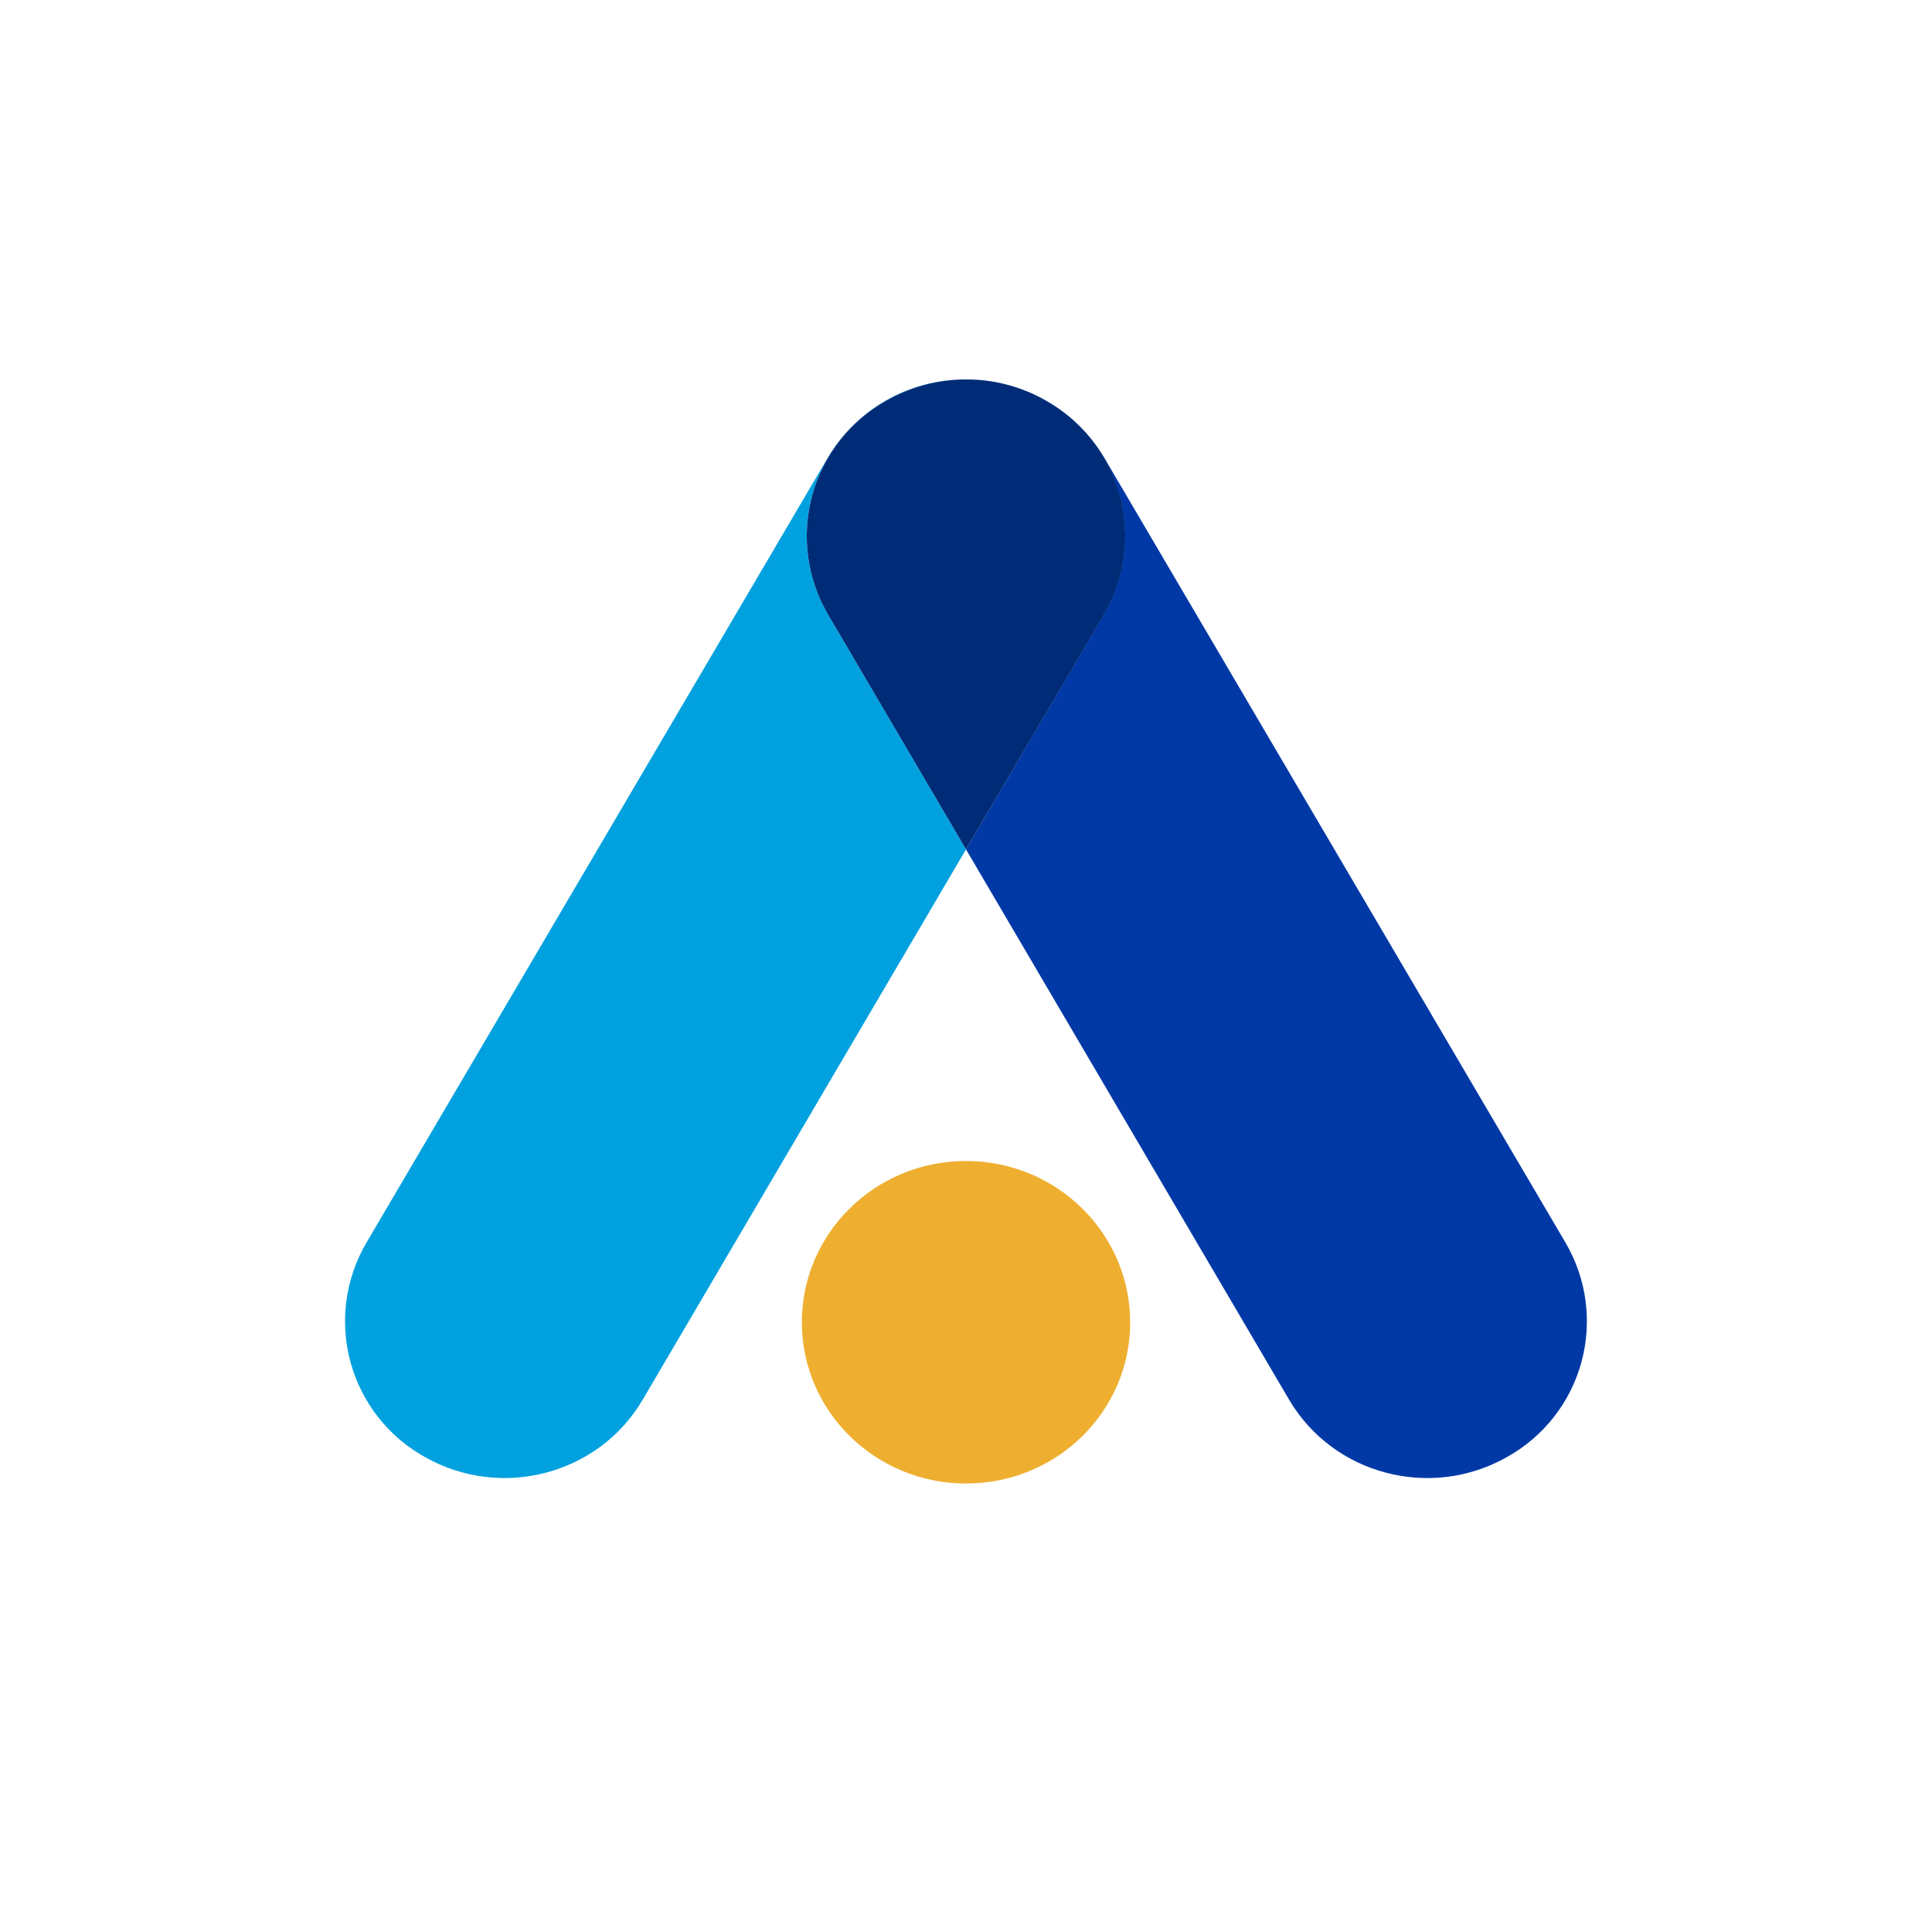
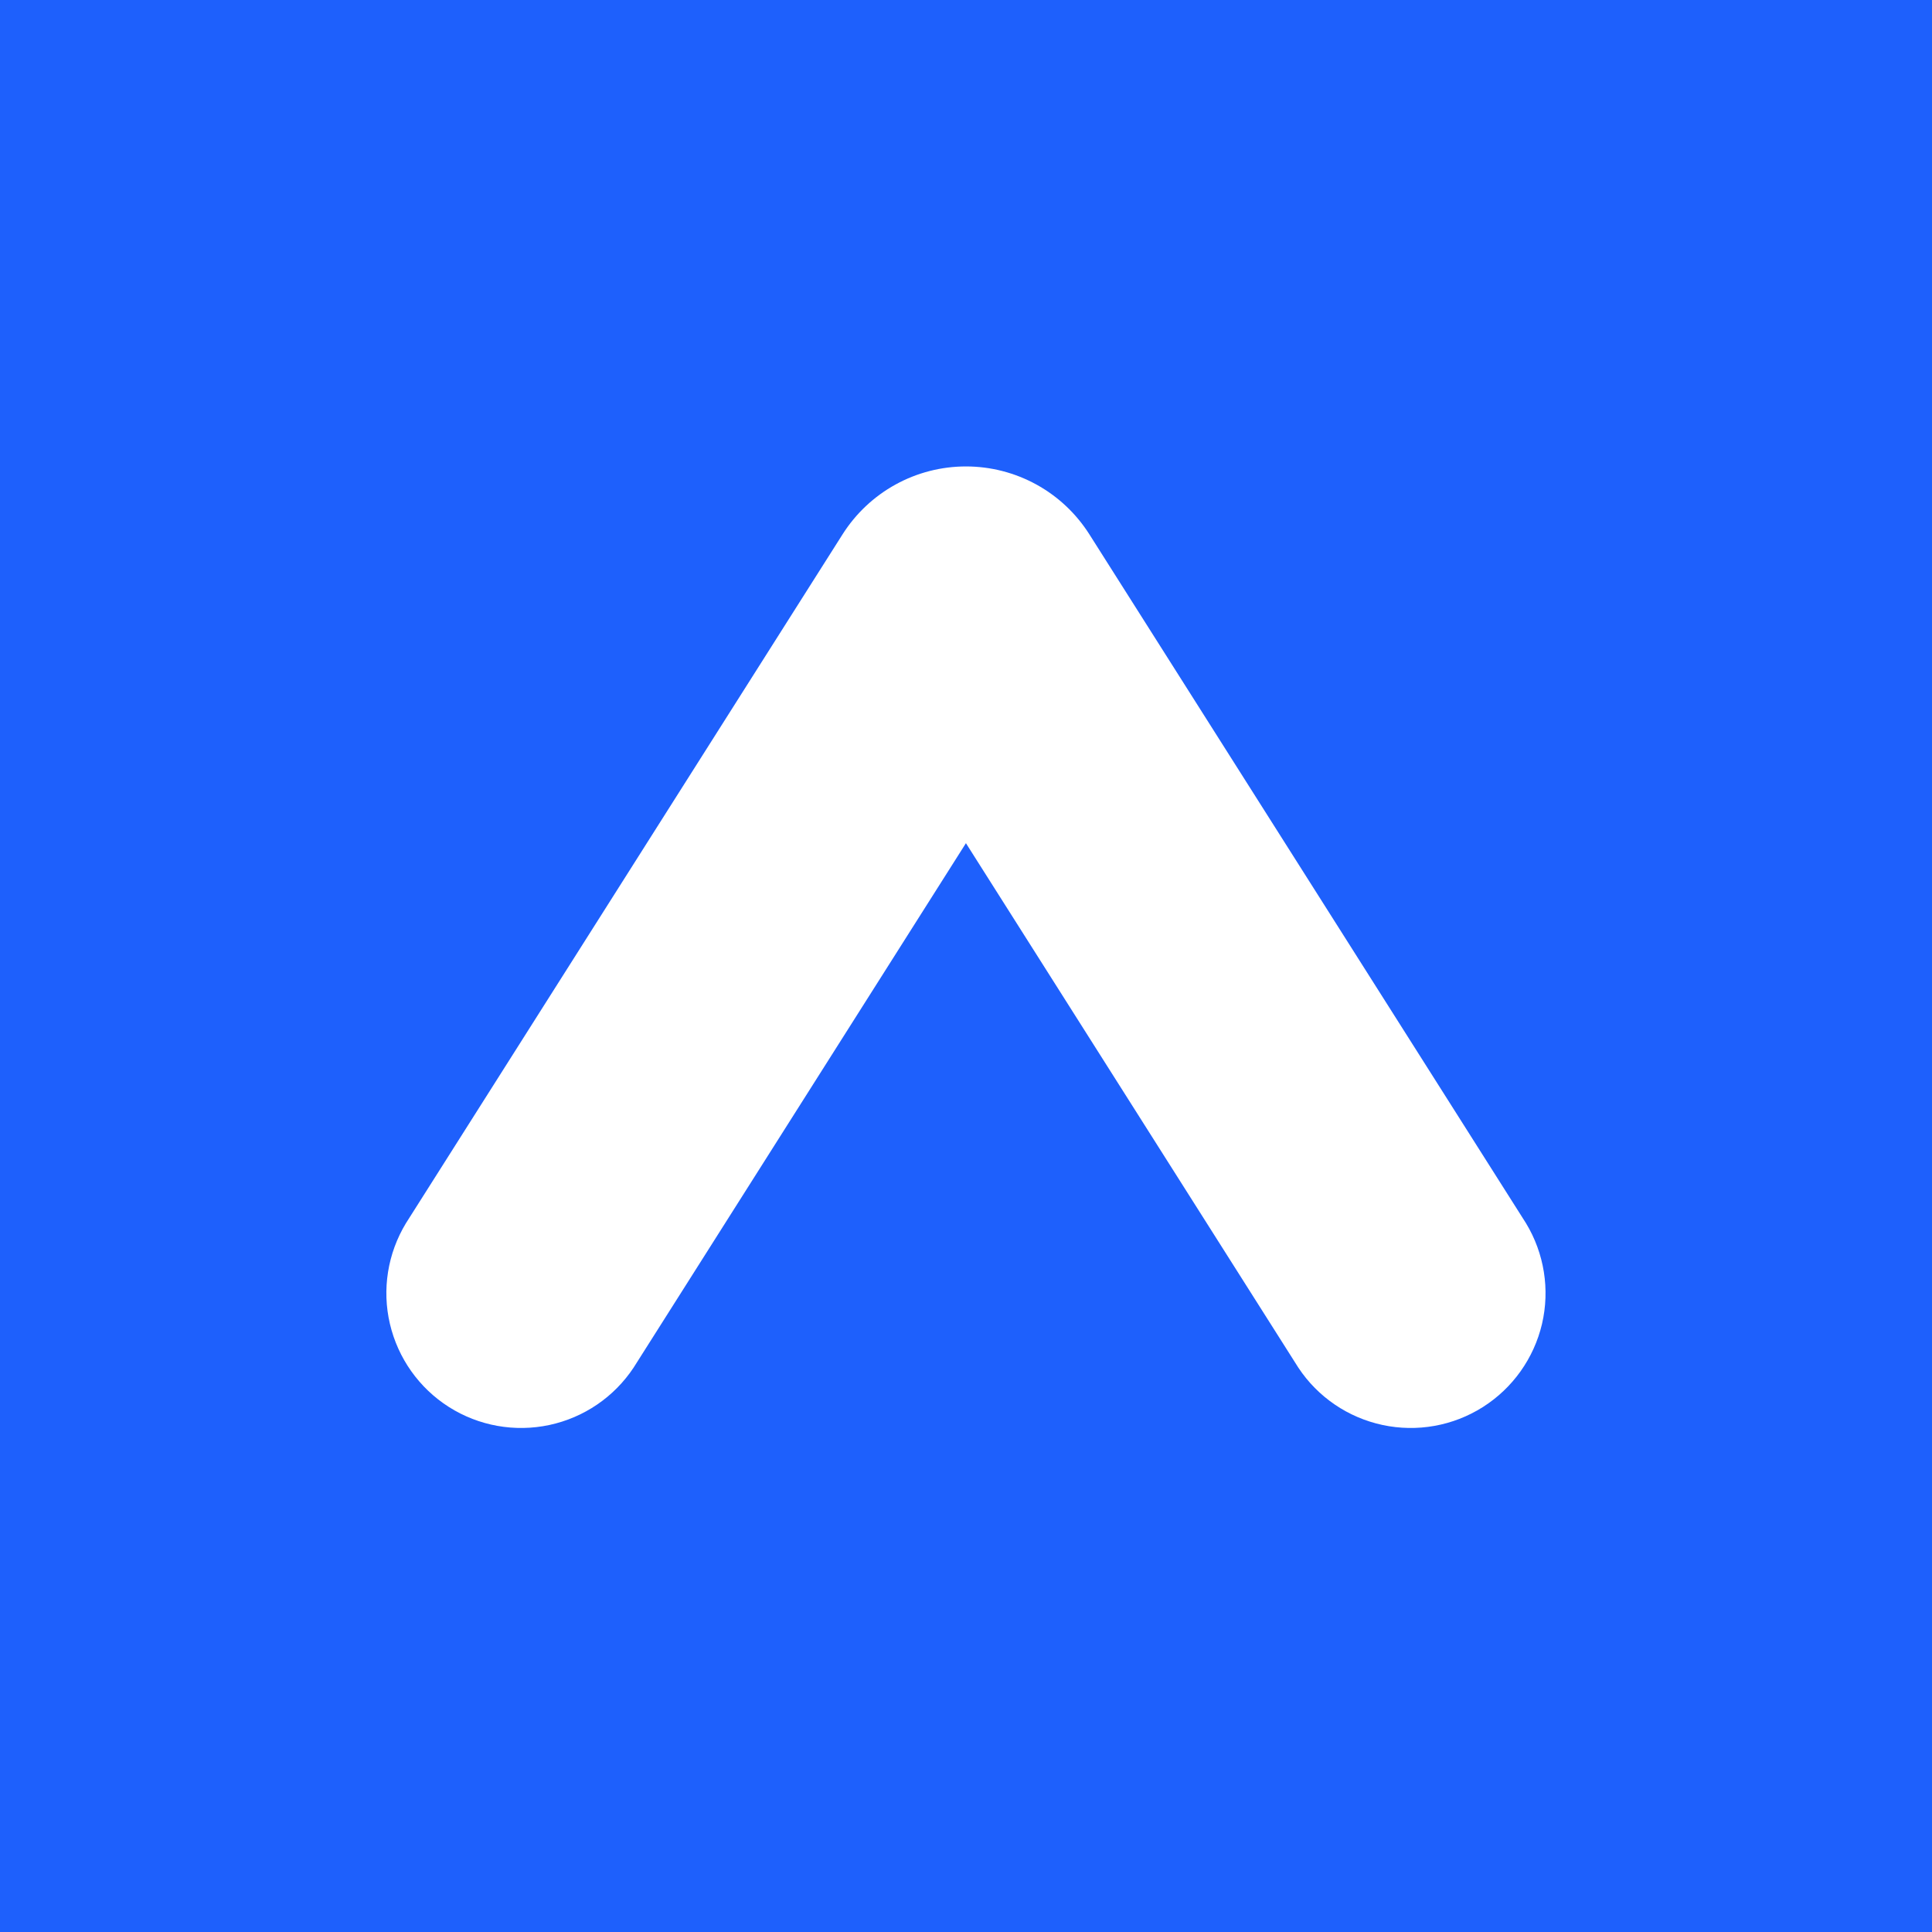
- <svg xmlns="http://www.w3.org/2000/svg" viewBox="0 0 28 28" width="28" height="28" fill="none">
-   <path fill="#fff" d="M0 0h28v28H0z" />
-   <path fill="#00A1DE" d="M12.847 5.805c.341-.195.713-.293 1.083-.305a2.31 2.31 0 0 0-1.934 1.135L5.31 18.011a2.25 2.25 0 0 0 .847 3.105c1.105.627 2.52.256 3.157-.83L14 12.31l-1.998-3.401a2.25 2.25 0 0 1 .845-3.104" />
-   <path fill="#0039A6" d="M22.69 18.012 16.006 6.638a2.32 2.32 0 0 0-1.936-1.135c.367.01.74.11 1.08.304a2.25 2.25 0 0 1 .845 3.103L14 12.31l4.683 7.976c.639 1.086 2.052 1.458 3.158.83a2.25 2.25 0 0 0 .849-3.104" />
-   <path fill="#002C77" d="M15.153 5.805a2.3 2.3 0 0 0-1.08-.305h-.143c-.37.012-.742.11-1.083.305a2.25 2.25 0 0 0-.845 3.104L14 12.31l2-3.403a2.25 2.25 0 0 0-.847-3.102" />
-   <path fill="#EEAF30" d="M16.38 19.163c0 1.293-1.064 2.337-2.379 2.337s-2.38-1.046-2.38-2.337c0-1.29 1.064-2.337 2.378-2.337s2.38 1.048 2.38 2.337" />
+ <svg xmlns="http://www.w3.org/2000/svg" width="28" height="28" viewBox="0 0 28 28" fill="none">
+   <rect width="28" height="28" fill="#1E60FC" />
+   <path d="M15.788 7.744L22.116 17.728C22.381 18.166 22.464 18.689 22.348 19.187C22.231 19.685 21.923 20.118 21.491 20.392C21.059 20.666 20.537 20.759 20.037 20.652C19.537 20.545 19.098 20.247 18.816 19.82L13.999 12.22L9.183 19.82C8.9 20.247 8.462 20.545 7.962 20.652C7.462 20.759 6.939 20.666 6.507 20.392C6.075 20.118 5.768 19.685 5.651 19.187C5.534 18.689 5.618 18.166 5.883 17.728L12.211 7.744C12.402 7.443 12.666 7.194 12.979 7.022C13.291 6.85 13.643 6.76 13.999 6.76C14.356 6.76 14.707 6.85 15.02 7.022C15.333 7.194 15.597 7.443 15.788 7.744Z" fill="white" />
</svg>
